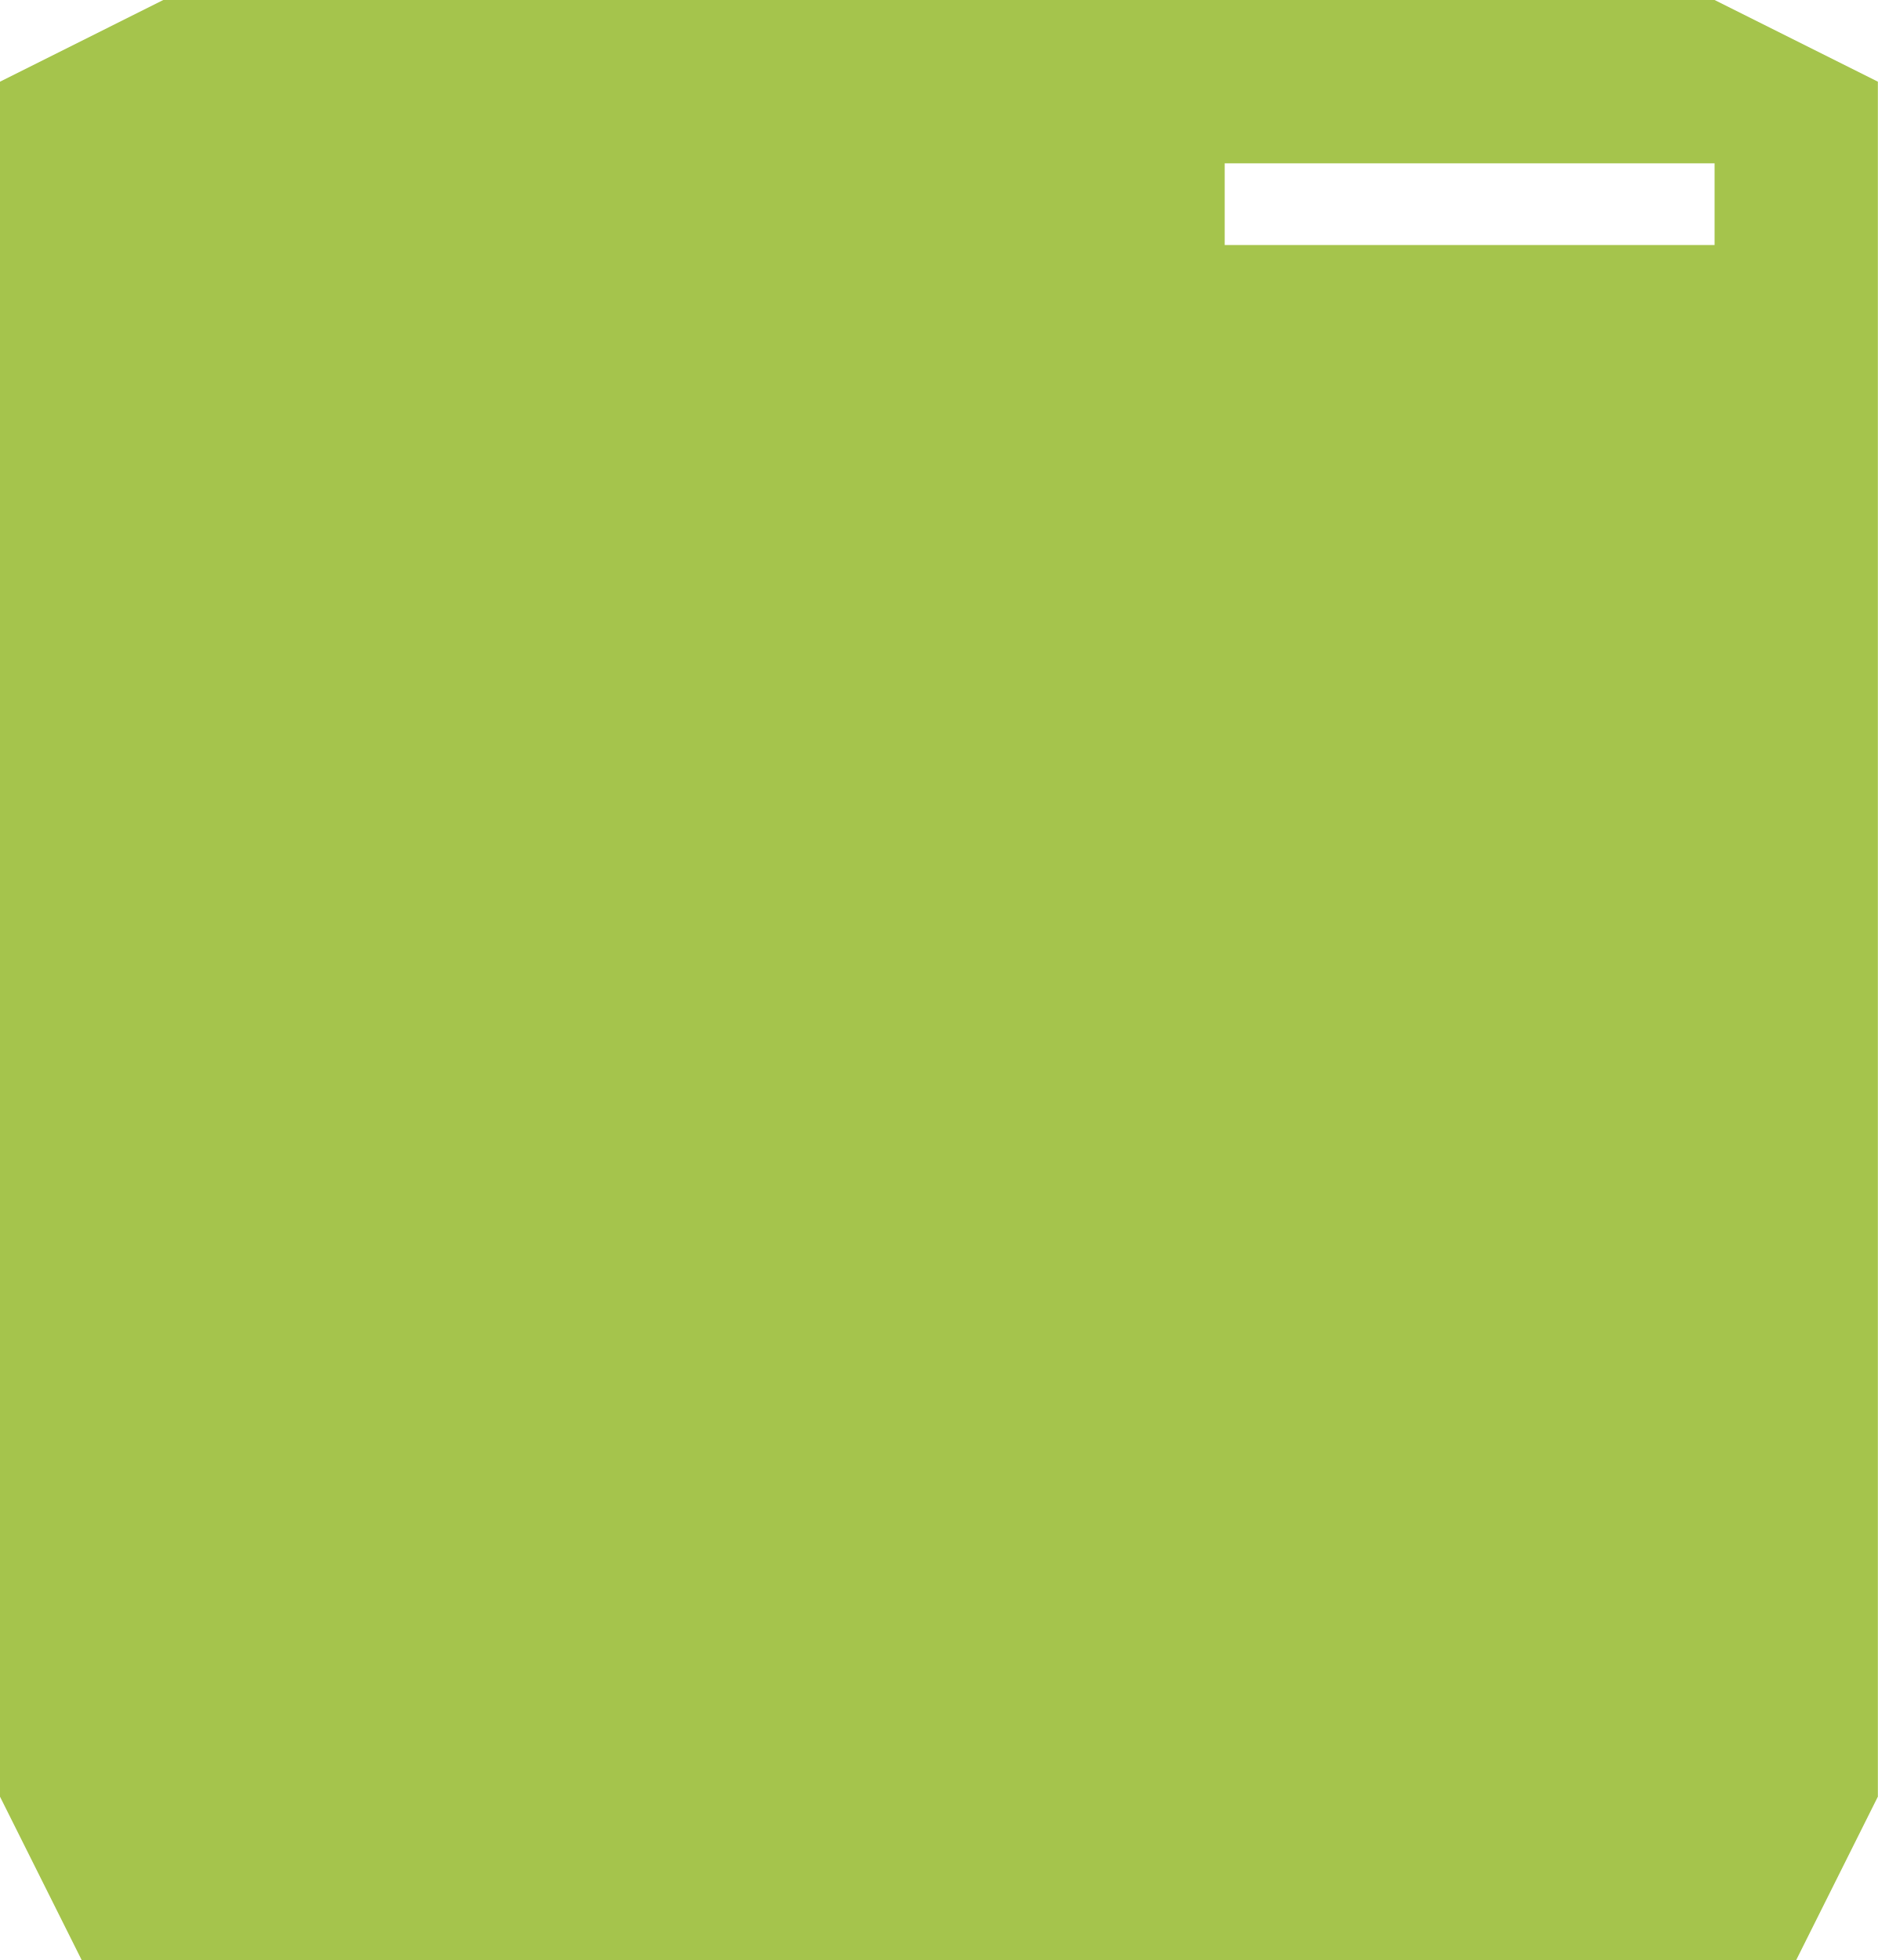
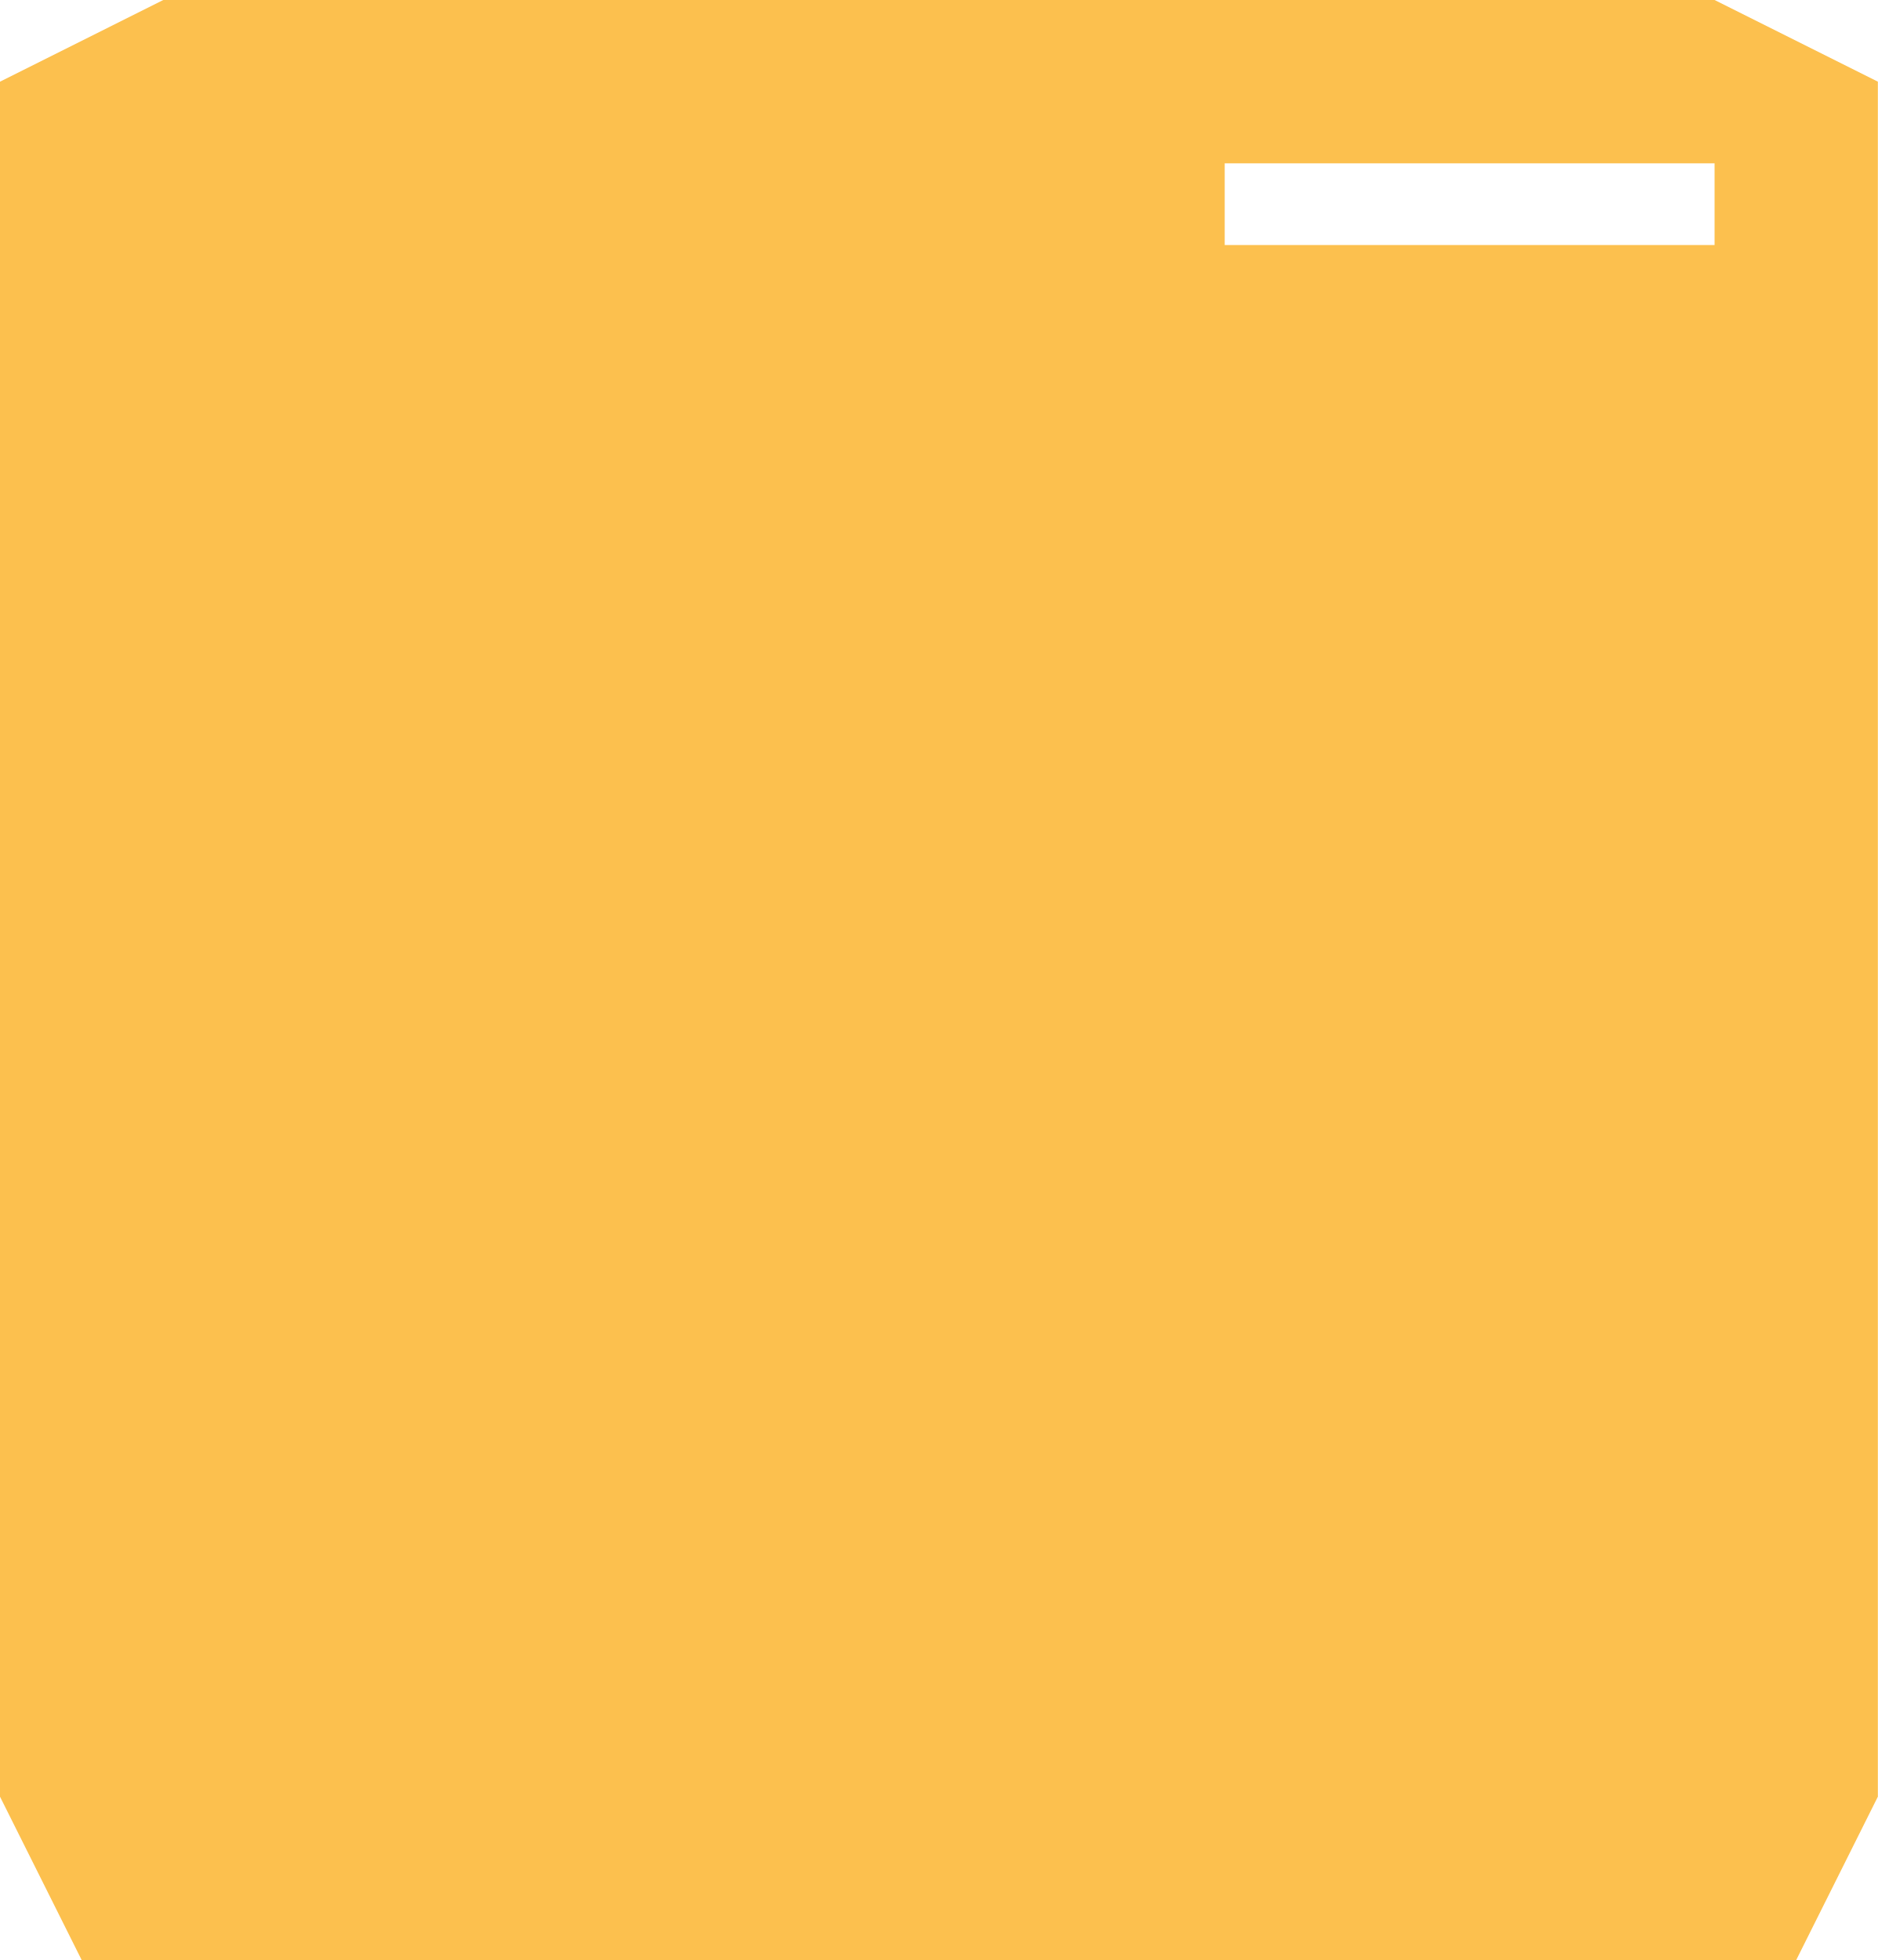
<svg xmlns="http://www.w3.org/2000/svg" width="23px" height="24px" viewBox="0 0 23 24" version="1.1">
  <defs />
  <g id="Page-1" stroke="none" stroke-width="1" fill="none" fill-rule="evenodd">
-     <g id="Rensource_Technology_V1a" transform="translate(-976, -3085)" fill="#A5C44C">
+     <g id="Rensource_Technology_V1a" transform="translate(-976, -3085)" fill="#fcc04e">
      <g id="Group-12" transform="translate(0, 2854)">
        <g id="icn-powerbox" transform="translate(976, 231)">
          <path d="M2,0 L21,0 L23,1 L23,22 L22,24 L1,24 L0,22 L0,1 L2,0 Z M15,2 L21,2 L21,3 L15,3 L15,2 Z" id="Combined-Shape" />
        </g>
      </g>
    </g>
  </g>
</svg>
